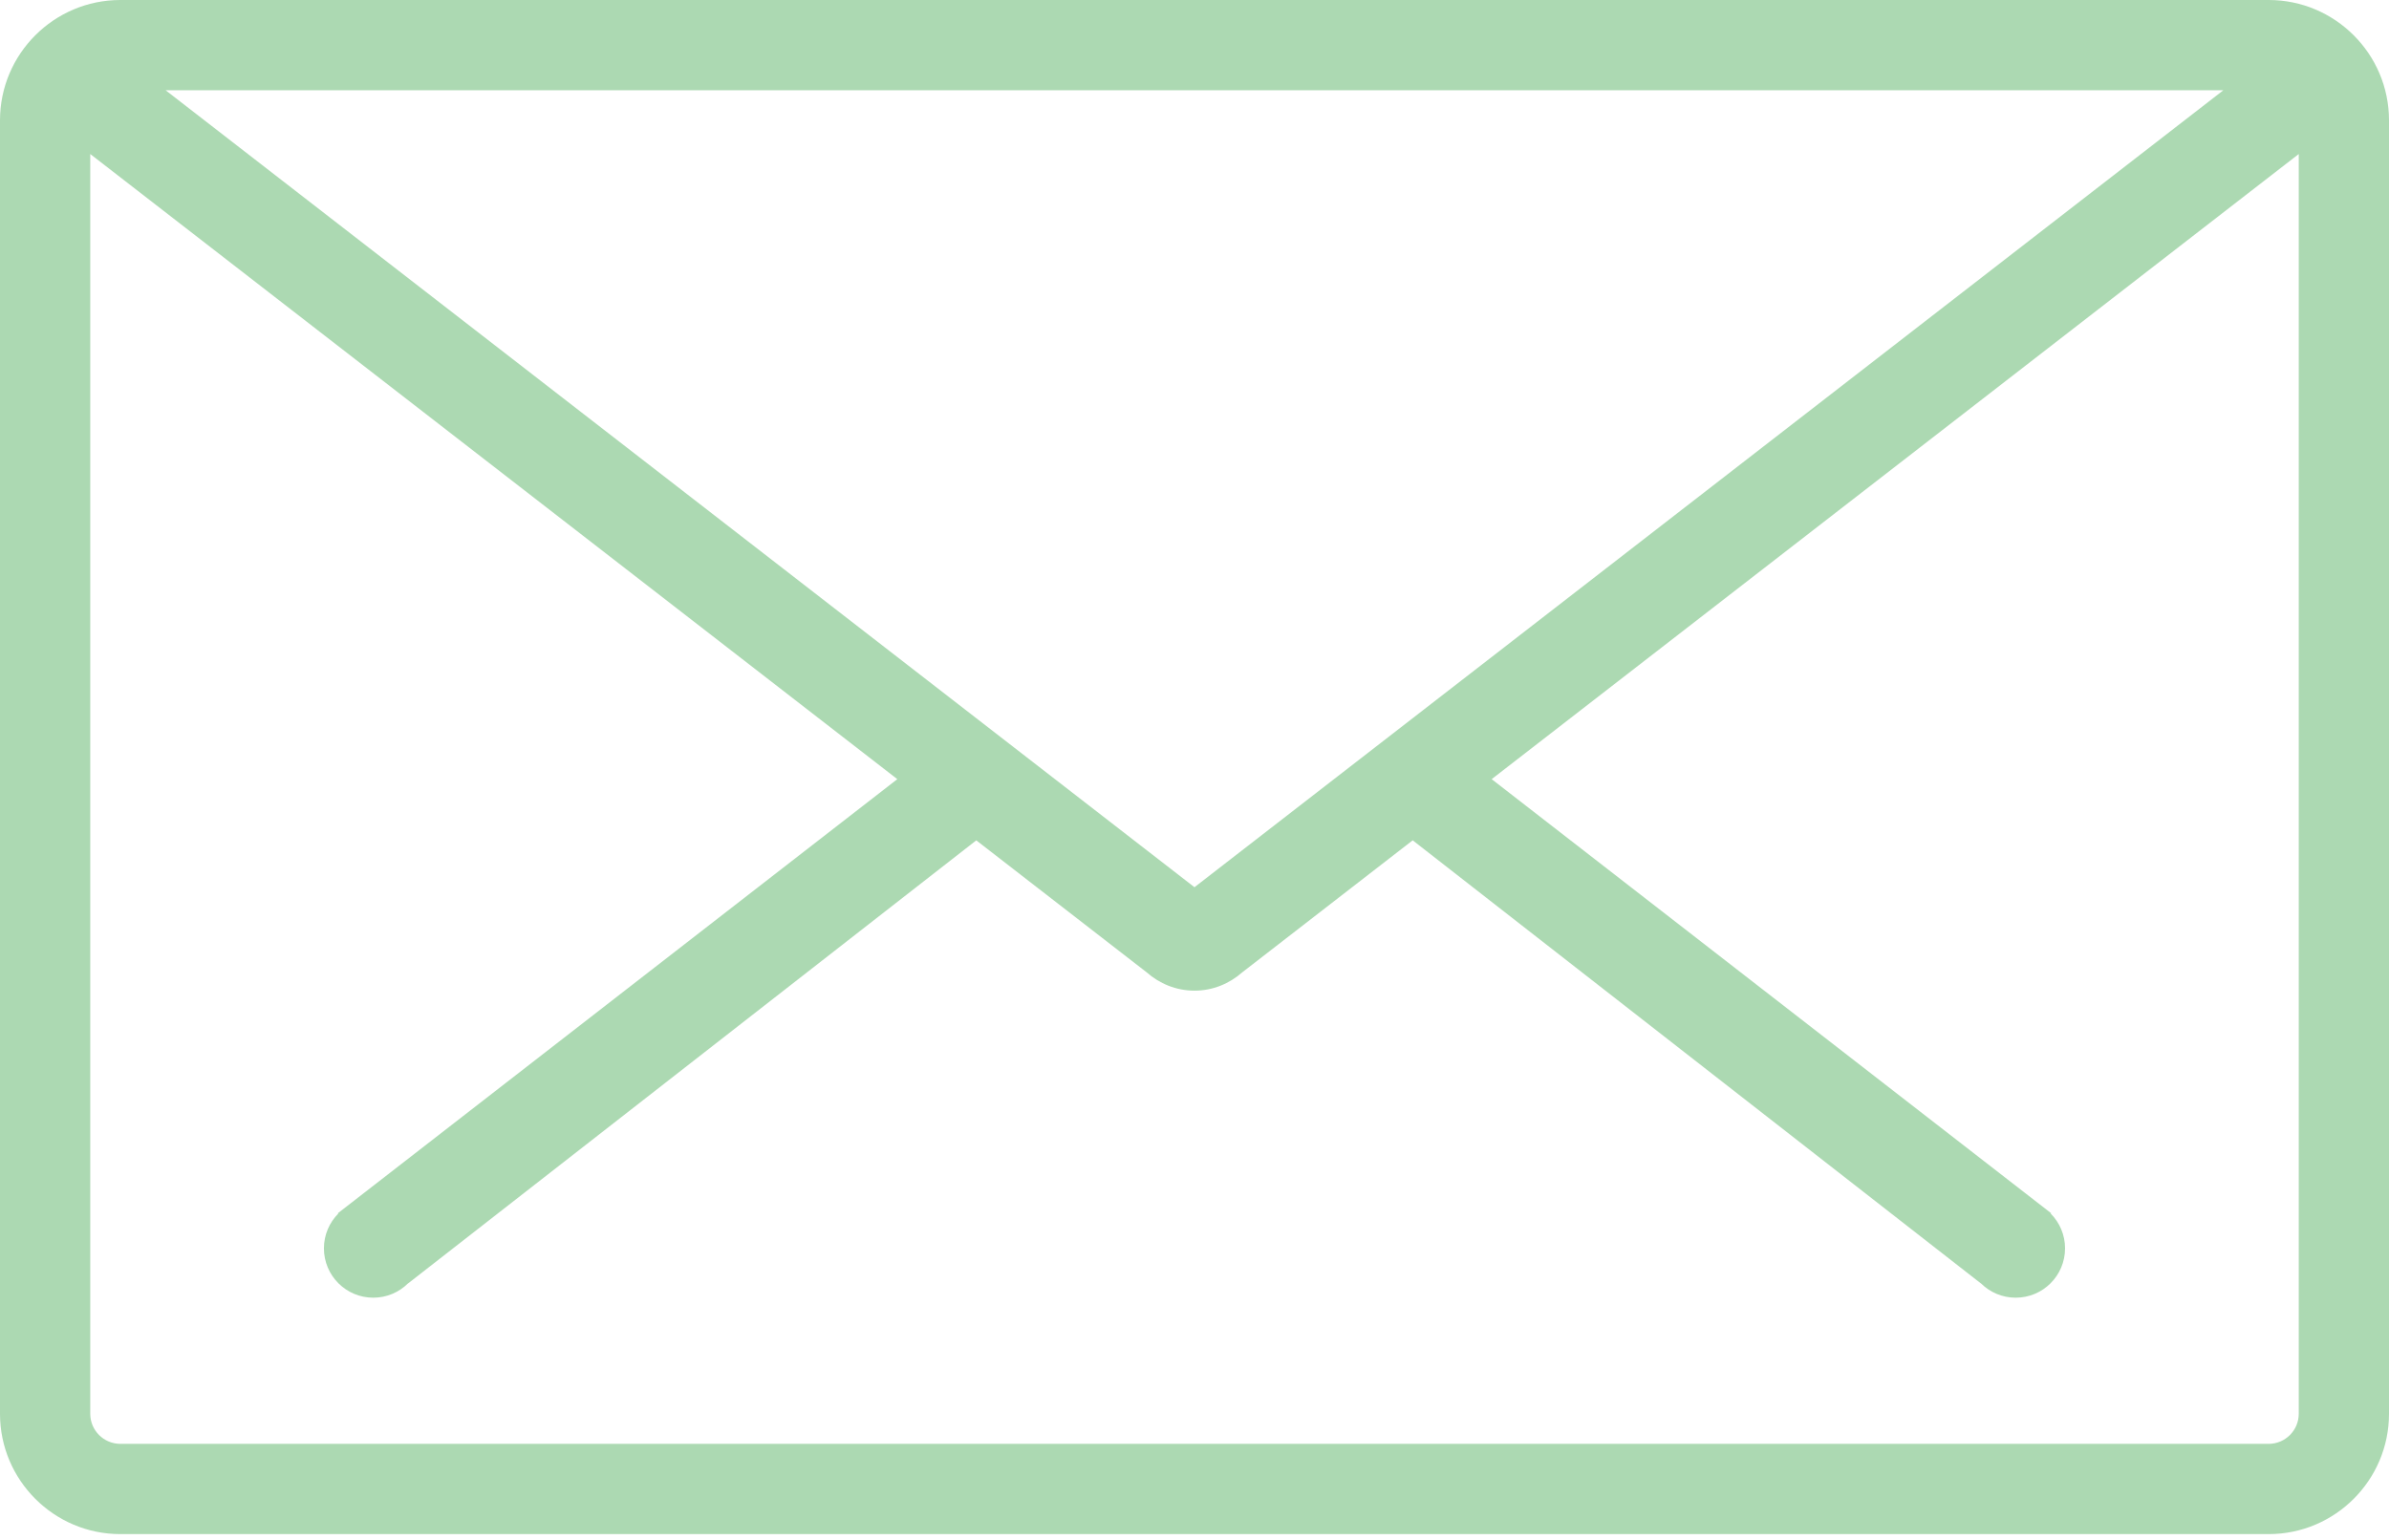
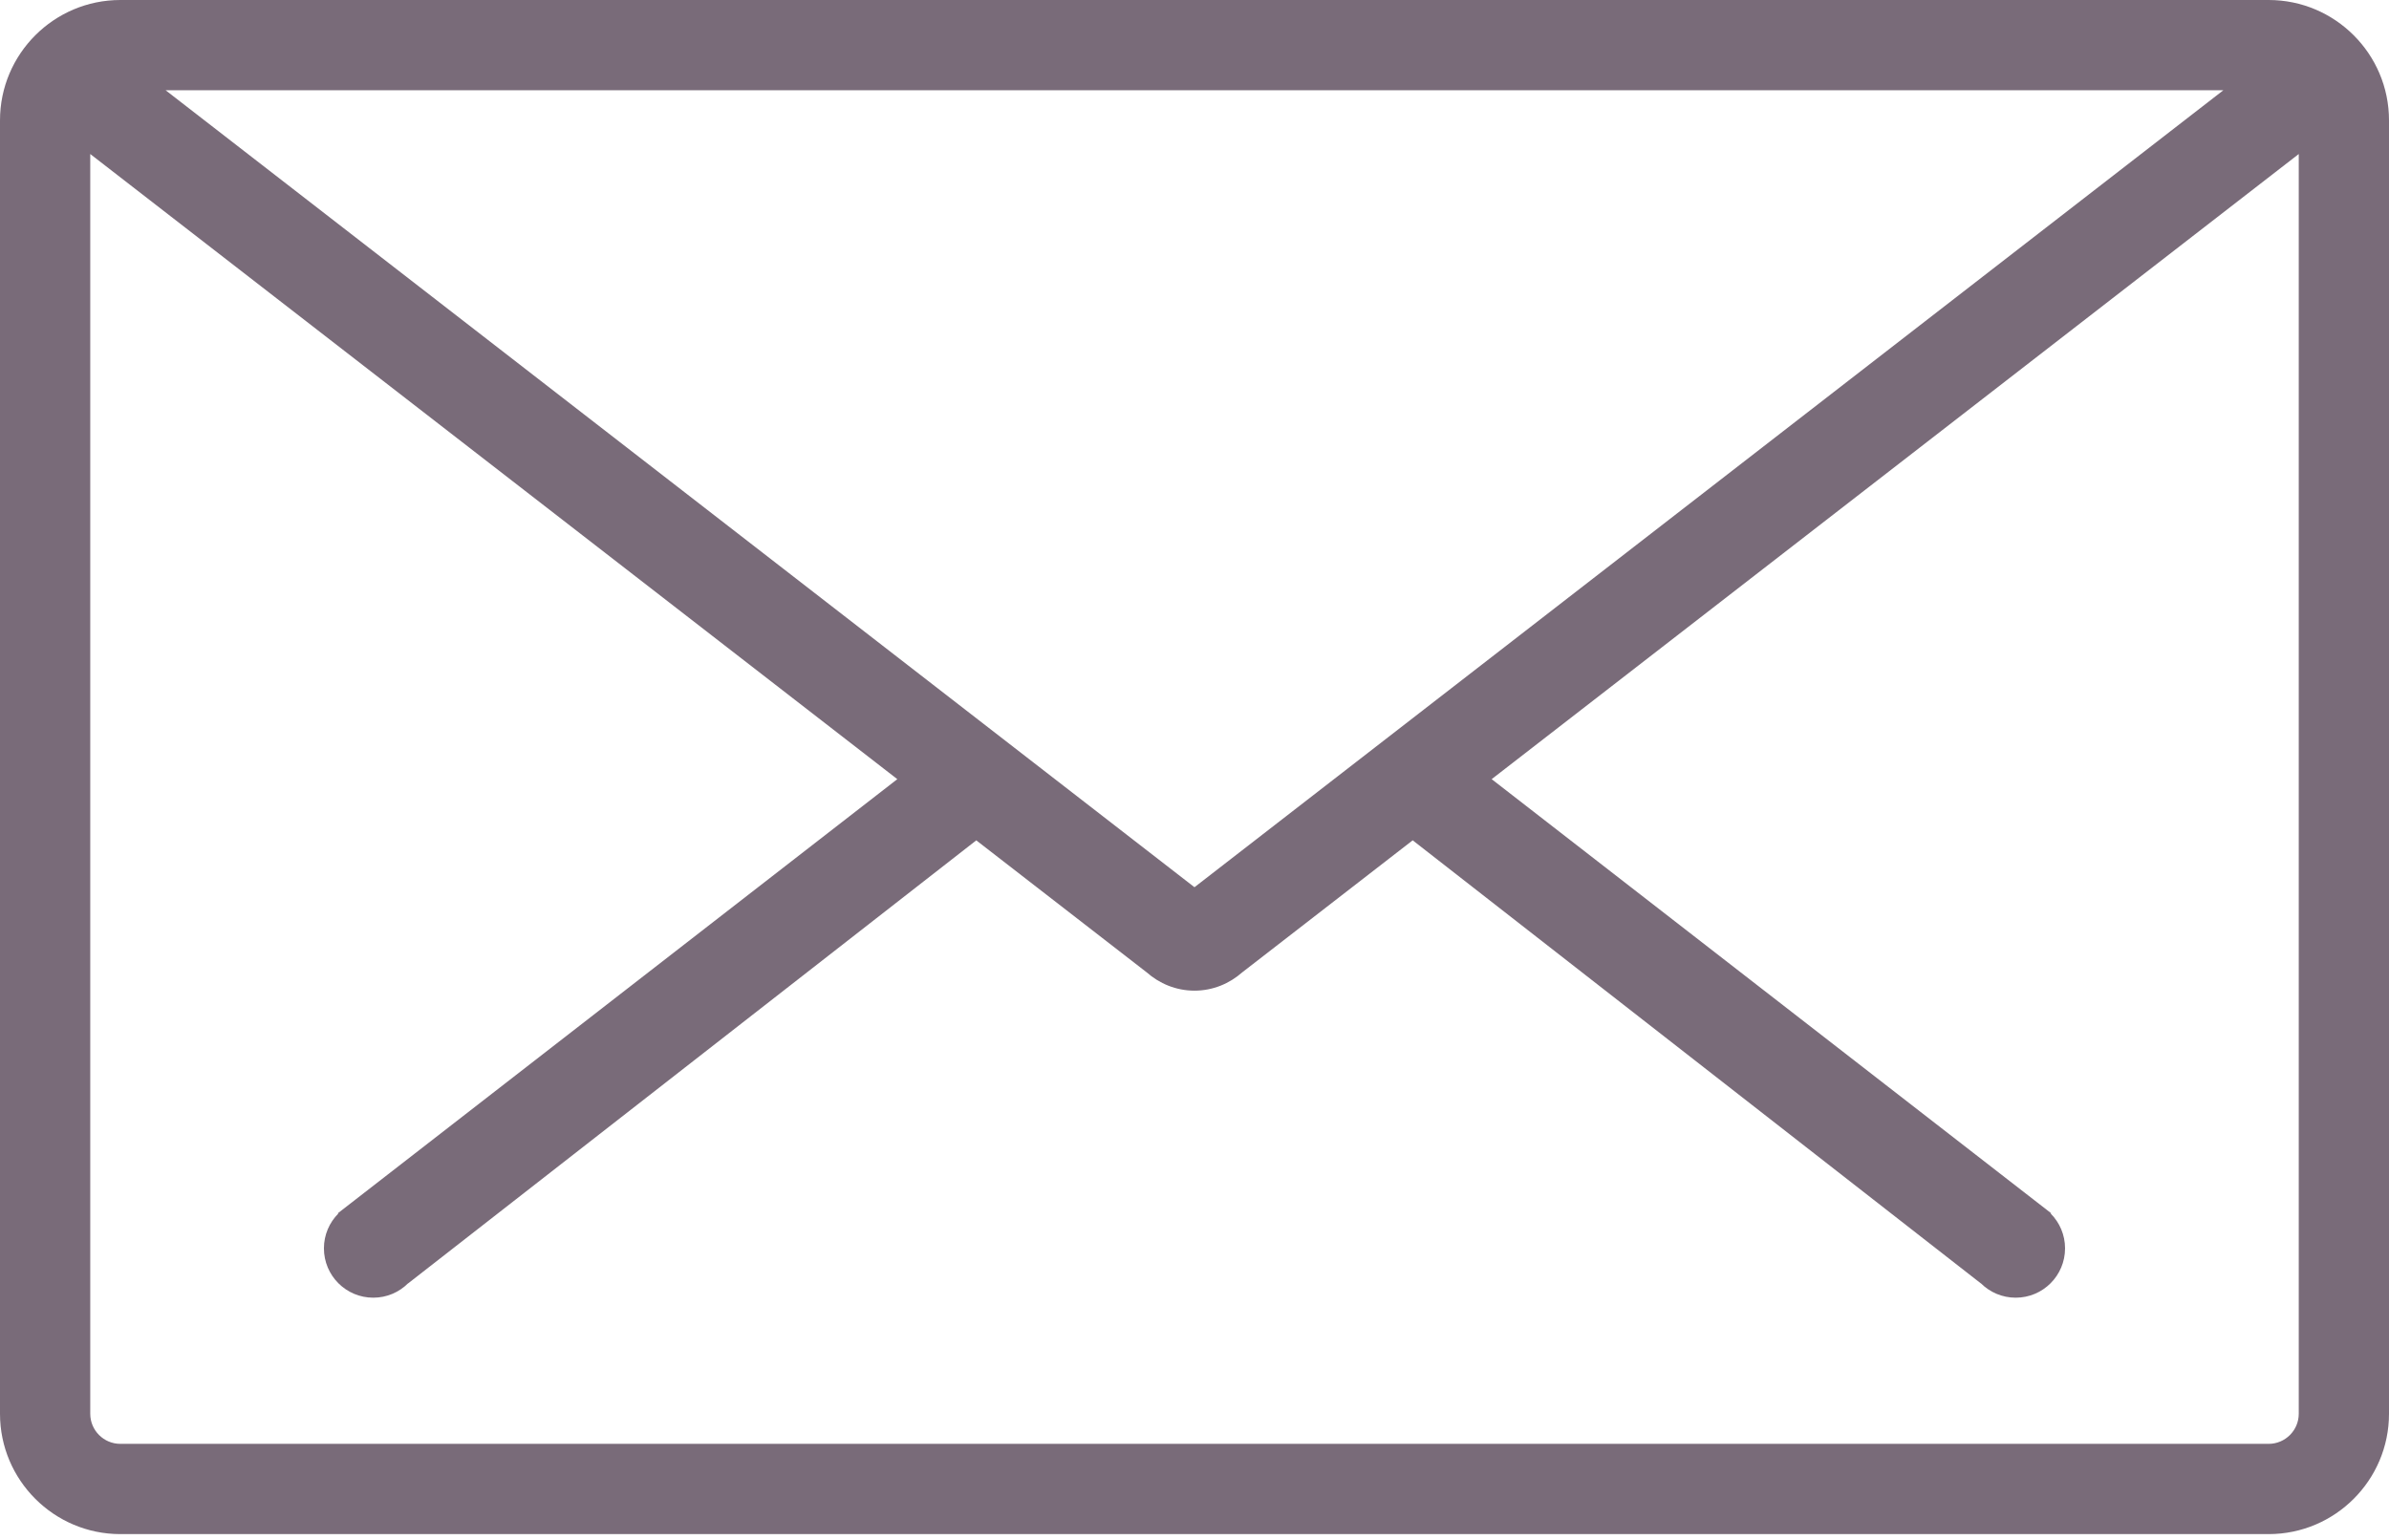
<svg xmlns="http://www.w3.org/2000/svg" width="90" height="58" viewBox="0 0 90 58" fill="none">
-   <path fill-rule="evenodd" clip-rule="evenodd" d="M85.466 0H45.057H44.942H4.534C2.034 0 0 2.034 0 4.534V53.276C0 55.776 2.034 57.81 4.534 57.81H41.763H44.996H85.466C87.966 57.81 90 55.776 90 53.276V4.534C90 2.034 87.966 0 85.466 0ZM44.946 3.4H45.053H83.761L44.999 33.433L6.238 3.4H44.946ZM85.466 54.409C86.09 54.409 86.6 53.901 86.6 53.276V5.804L56.195 29.361L77.272 45.718L77.256 45.732C77.59 46.068 77.796 46.53 77.796 47.041C77.796 48.069 76.964 48.901 75.937 48.901C75.427 48.901 74.964 48.695 74.628 48.362L74.626 48.364L53.22 31.666L46.801 36.639C46.321 37.063 45.695 37.331 44.999 37.331C44.304 37.331 43.677 37.064 43.196 36.639L36.779 31.667L15.373 48.364L15.371 48.362C15.035 48.695 14.573 48.901 14.062 48.901C13.036 48.901 12.203 48.069 12.203 47.041C12.203 46.53 12.41 46.068 12.743 45.732L12.729 45.718L33.804 29.361L3.4 5.804V53.276C3.4 53.901 3.909 54.409 4.534 54.409H41.904H47.626H85.466Z" fill="#ACD9B2" />
+   <path fill-rule="evenodd" clip-rule="evenodd" d="M85.466 0H45.057H44.942H4.534C2.034 0 0 2.034 0 4.534V53.276C0 55.776 2.034 57.81 4.534 57.81H41.763H44.996H85.466C87.966 57.81 90 55.776 90 53.276V4.534C90 2.034 87.966 0 85.466 0ZM44.946 3.4H45.053H83.761L44.999 33.433L6.238 3.4H44.946ZM85.466 54.409C86.09 54.409 86.6 53.901 86.6 53.276V5.804L56.195 29.361L77.272 45.718L77.256 45.732C77.59 46.068 77.796 46.53 77.796 47.041C77.796 48.069 76.964 48.901 75.937 48.901C75.427 48.901 74.964 48.695 74.628 48.362L74.626 48.364L53.22 31.666L46.801 36.639C46.321 37.063 45.695 37.331 44.999 37.331C44.304 37.331 43.677 37.064 43.196 36.639L36.779 31.667L15.373 48.364L15.371 48.362C15.035 48.695 14.573 48.901 14.062 48.901C13.036 48.901 12.203 48.069 12.203 47.041C12.203 46.53 12.41 46.068 12.743 45.732L12.729 45.718L33.804 29.361L3.4 5.804V53.276C3.4 53.901 3.909 54.409 4.534 54.409H41.904H47.626H85.466Z" fill="#796B79" />
</svg>
